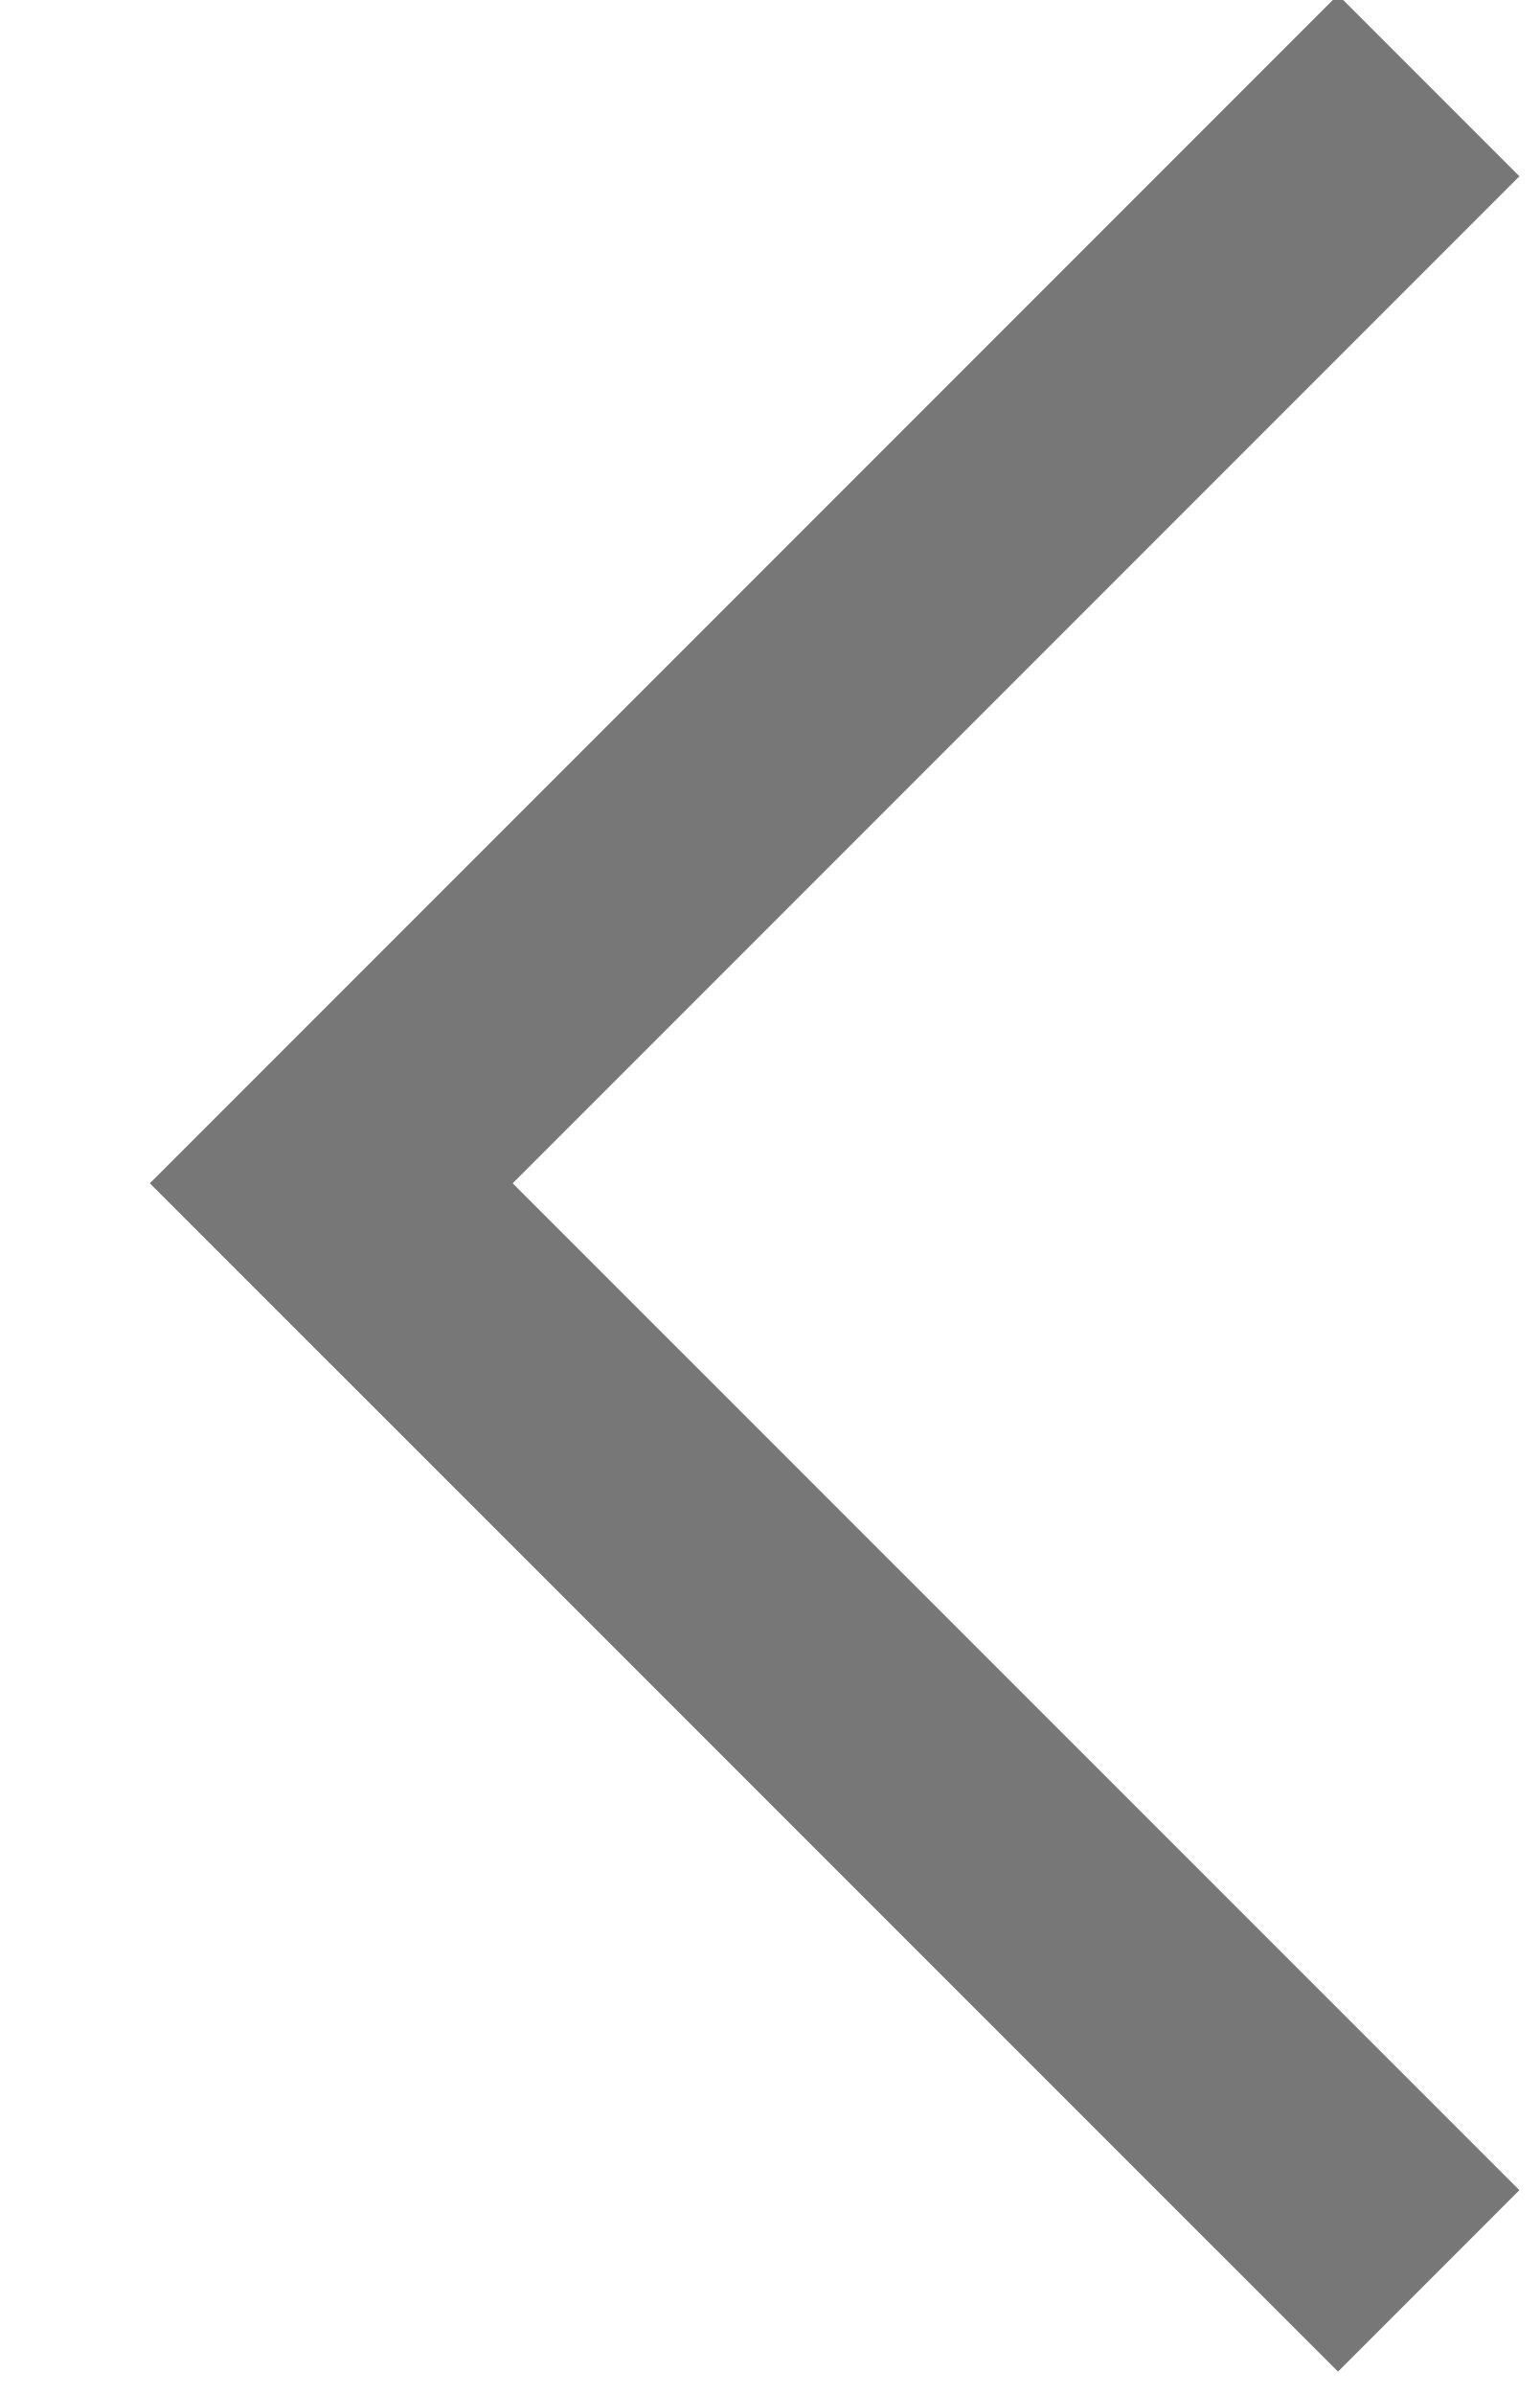
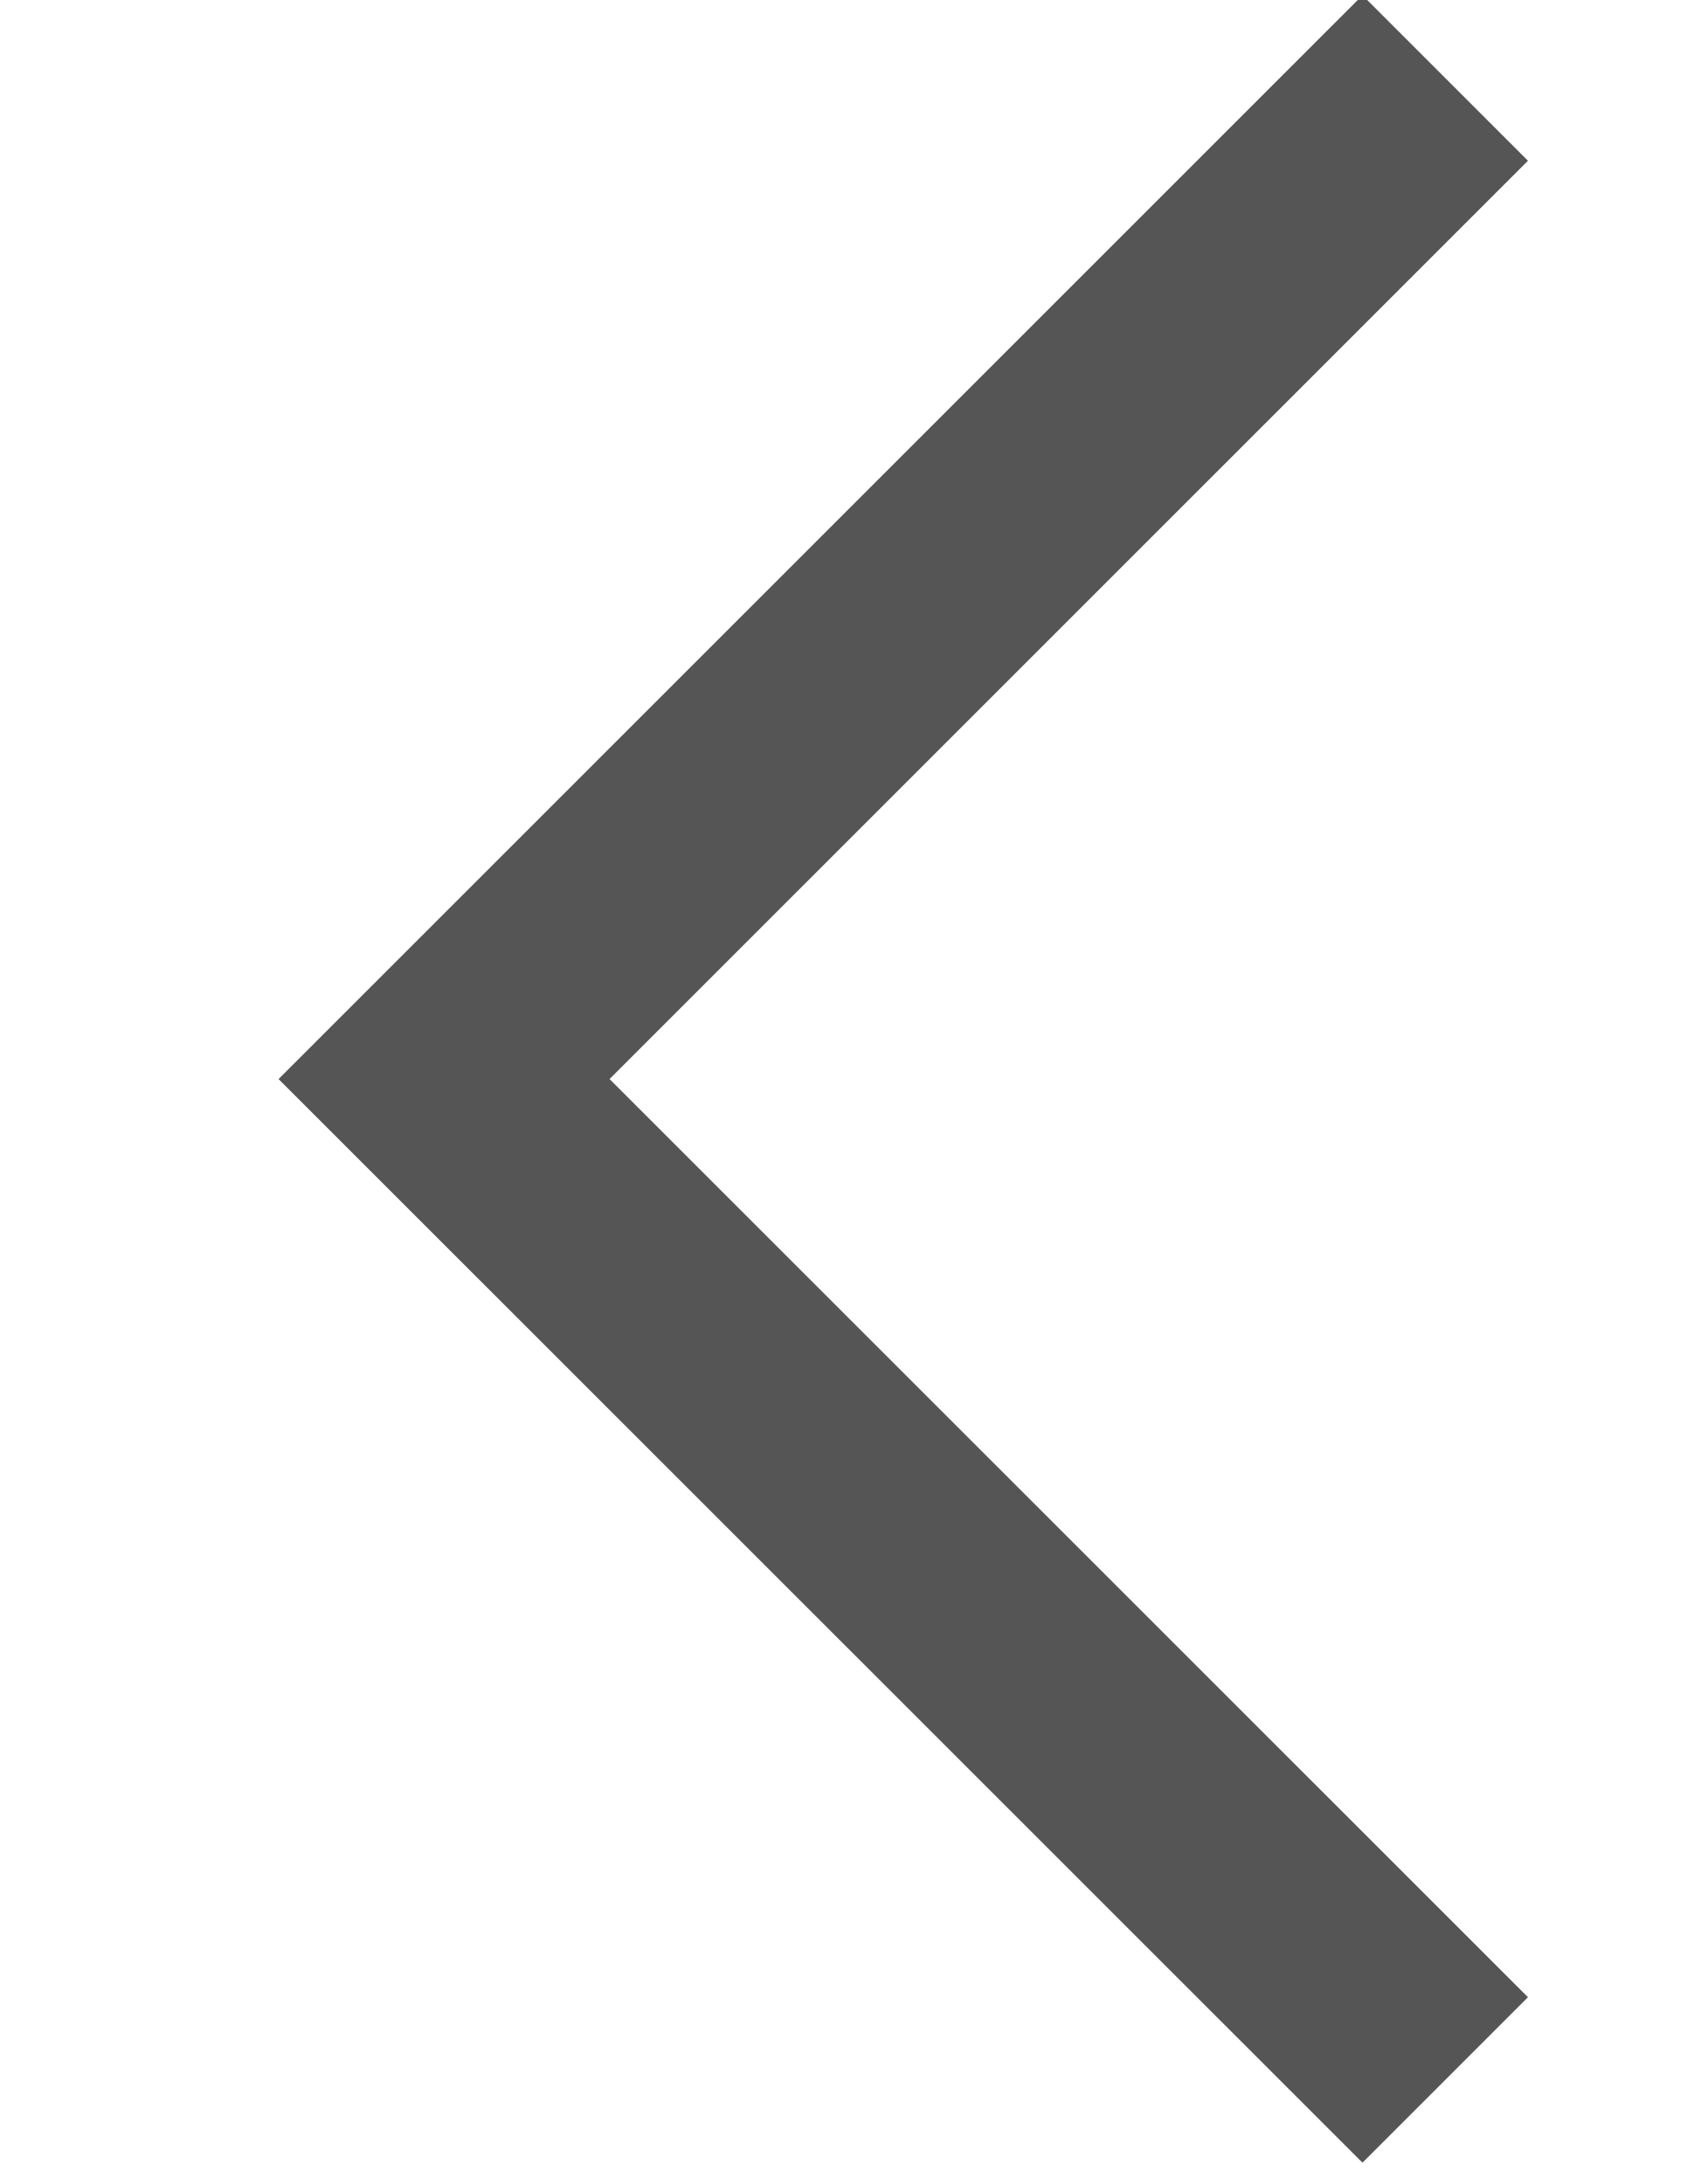
- <svg xmlns="http://www.w3.org/2000/svg" width="9" height="14" viewBox="0 0 9 14">
-   <path d="M8.354.5L1.937 6.917l6.417 6.416" stroke-width="1.5" stroke="#777" fill="none" fill-rule="evenodd" />
+ <svg xmlns="http://www.w3.org/2000/svg" width="34" height="44" viewBox="0 0 9 14">
+   <path d="M8.354.5L1.937 6.917l6.417 6.416" stroke-width="1.5" stroke="#555" fill="none" fill-rule="evenodd" />
</svg>
